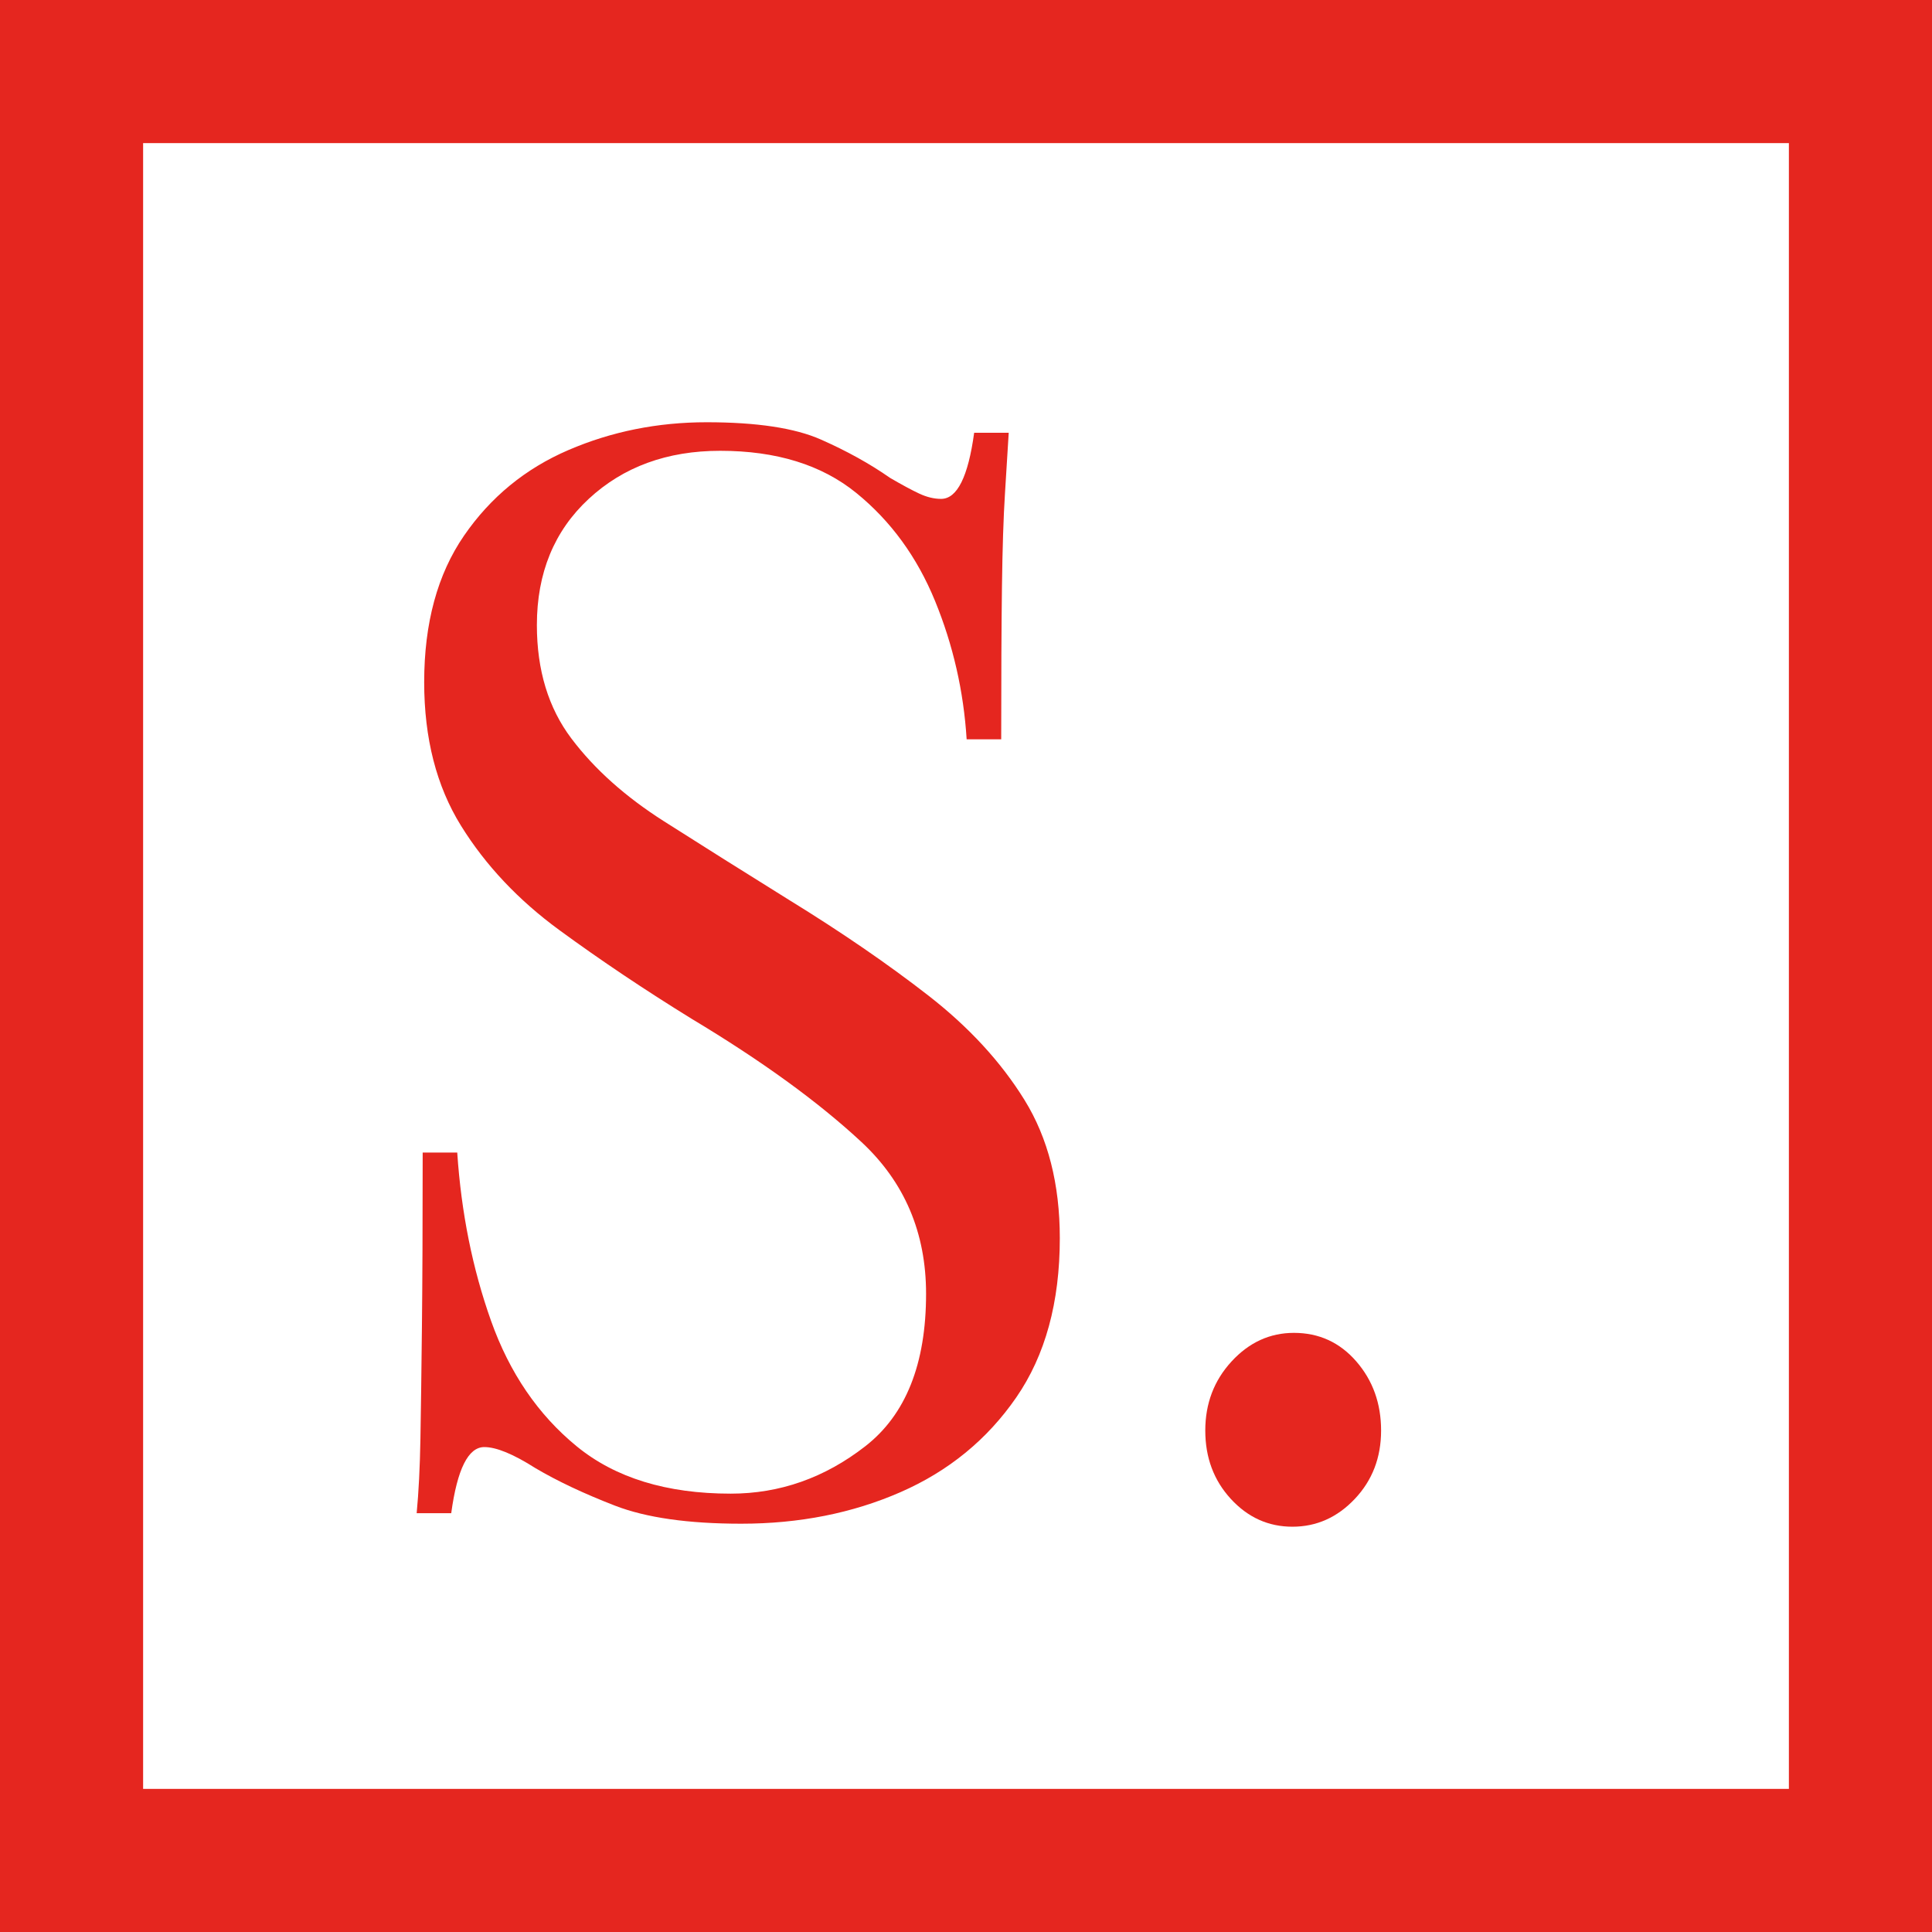
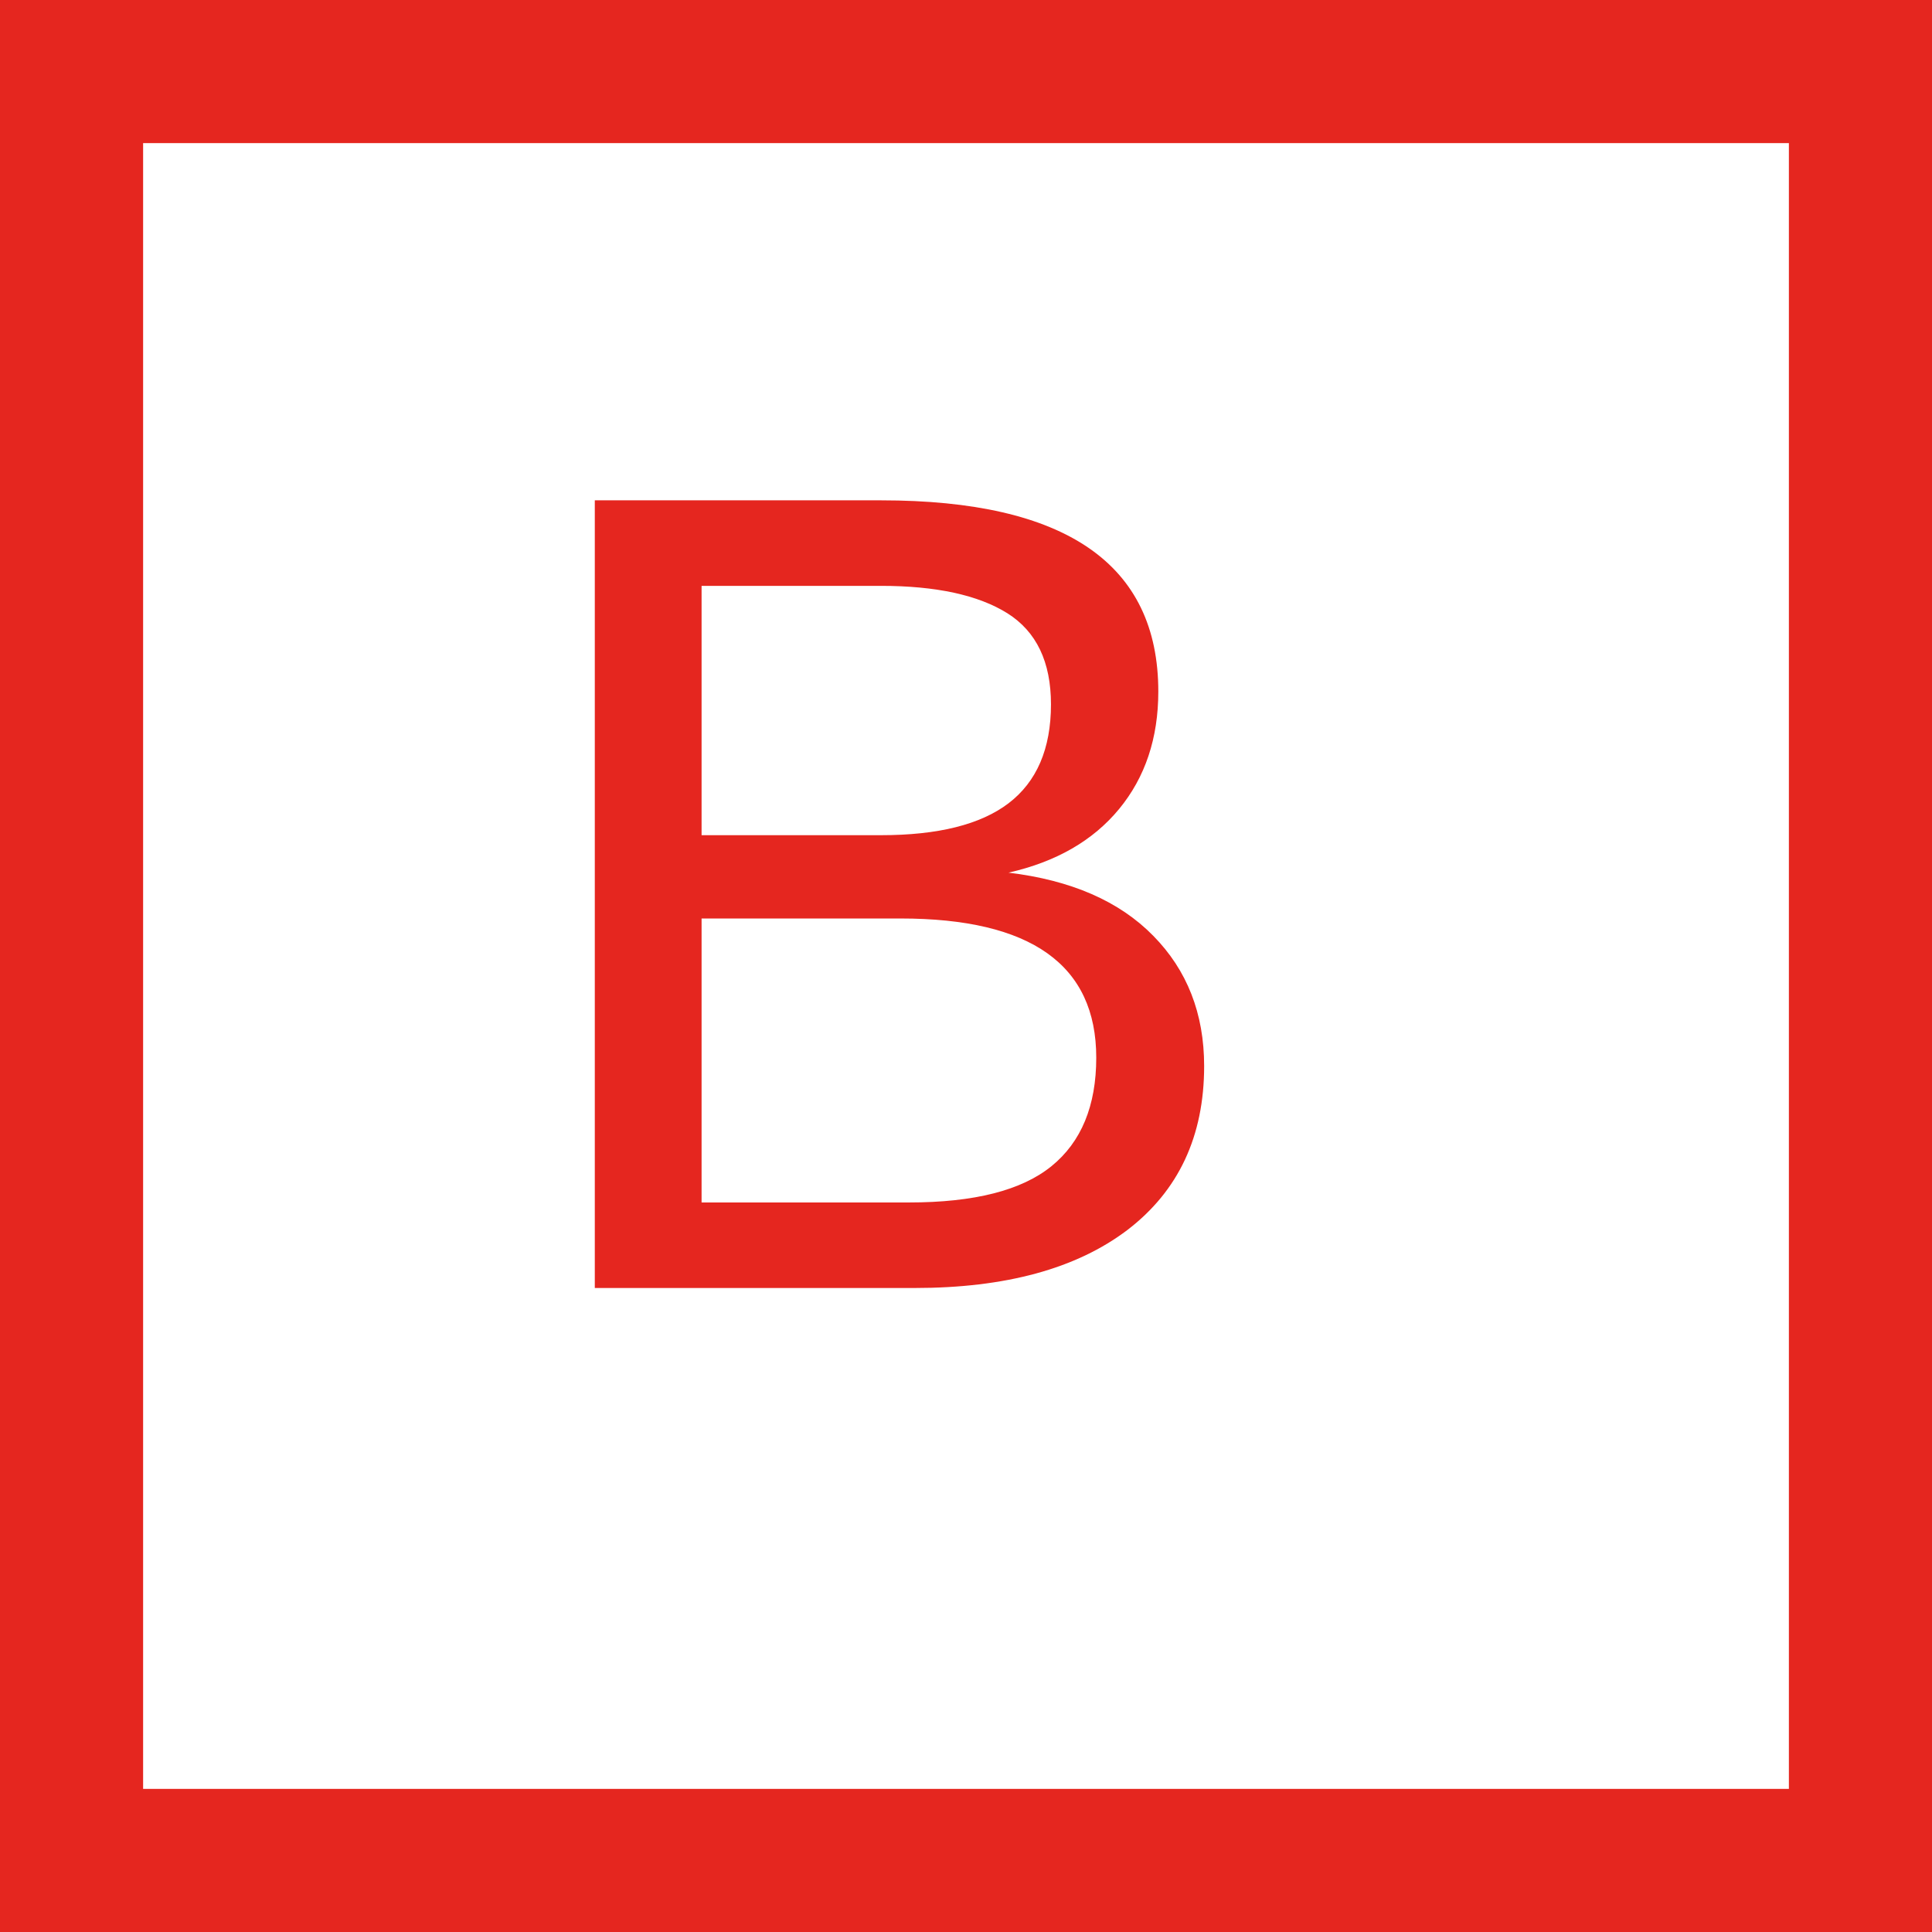
<svg xmlns="http://www.w3.org/2000/svg" width="54px" height="54px" viewBox="0 0 54 54" version="1.1">
  <g id="Page-1" stroke="none" stroke-width="1" fill="none" fill-rule="evenodd">
    <g id="logo-mobile">
      <rect id="Rectangle-6" stroke="#E5261F" stroke-width="4" fill-rule="nonzero" x="2" y="2" width="50" height="50" />
-       <path id="." fill="#E5261F" d="M34.402,41.895 C33.926,41.377 33.688,40.74 33.688,39.984 C33.688,39.228 33.933,38.584 34.423,38.052 C34.913,37.52 35.494,37.254 36.166,37.254 C36.866,37.254 37.447,37.52 37.909,38.052 C38.371,38.584 38.602,39.228 38.602,39.984 C38.602,40.74 38.357,41.377 37.867,41.895 C37.377,42.413 36.796,42.672 36.124,42.672 C35.452,42.672 34.878,42.413 34.402,41.895 Z" />
-       <path id="B" fill="#E5261F" fill-rule="nonzero" d="M20.718,42.588 C22.342,42.588 23.826,42.294 25.17,41.706 C26.514,41.118 27.592,40.236 28.404,39.06 C29.216,37.884 29.622,36.4 29.622,34.608 C29.622,33.096 29.293,31.808 28.635,30.744 C27.977,29.68 27.081,28.707 25.947,27.825 C24.813,26.943 23.518,26.054 22.062,25.158 C20.802,24.374 19.633,23.639 18.555,22.953 C17.477,22.267 16.616,21.497 15.972,20.643 C15.328,19.789 15.006,18.732 15.006,17.472 C15.006,16.016 15.489,14.84 16.455,13.944 C17.421,13.048 18.646,12.6 20.13,12.6 C21.698,12.6 22.965,12.992 23.931,13.776 C24.897,14.56 25.632,15.568 26.136,16.8 C26.64,18.032 26.934,19.32 27.018,20.664 L27.018,20.664 L27.984,20.664 C27.984,18.9 27.991,17.479 28.005,16.401 C28.019,15.323 28.047,14.455 28.089,13.797 C28.131,13.139 28.166,12.572 28.194,12.096 L28.194,12.096 L27.228,12.096 C27.06,13.328 26.752,13.944 26.304,13.944 C26.108,13.944 25.905,13.895 25.695,13.797 C25.485,13.699 25.212,13.552 24.876,13.356 C24.316,12.964 23.672,12.607 22.944,12.285 C22.216,11.963 21.152,11.802 19.752,11.802 C18.38,11.802 17.092,12.061 15.888,12.579 C14.684,13.097 13.711,13.895 12.969,14.973 C12.227,16.051 11.856,17.416 11.856,19.068 C11.856,20.636 12.199,21.973 12.885,23.079 C13.571,24.185 14.488,25.158 15.636,25.998 C16.784,26.838 18.016,27.664 19.332,28.476 C21.292,29.652 22.874,30.8 24.078,31.92 C25.282,33.04 25.884,34.454 25.884,36.162 C25.884,38.122 25.317,39.543 24.183,40.425 C23.049,41.307 21.796,41.748 20.424,41.748 C18.632,41.748 17.197,41.307 16.119,40.425 C15.041,39.543 14.243,38.374 13.725,36.918 C13.207,35.462 12.892,33.894 12.78,32.214 L12.78,32.214 L11.814,32.214 C11.814,34.174 11.807,35.798 11.793,37.086 C11.779,38.374 11.765,39.417 11.751,40.215 C11.737,41.013 11.702,41.706 11.646,42.294 L11.646,42.294 L12.612,42.294 C12.78,41.062 13.088,40.446 13.536,40.446 C13.872,40.446 14.348,40.642 14.964,41.034 C15.58,41.398 16.322,41.748 17.19,42.084 C18.058,42.42 19.234,42.588 20.718,42.588 Z" />
+       <text x="14" y="36" font-family="Oswald, Arial, sans-serif" font-size="32" fill="#E5261F">B</text>
    </g>
  </g>
</svg>
